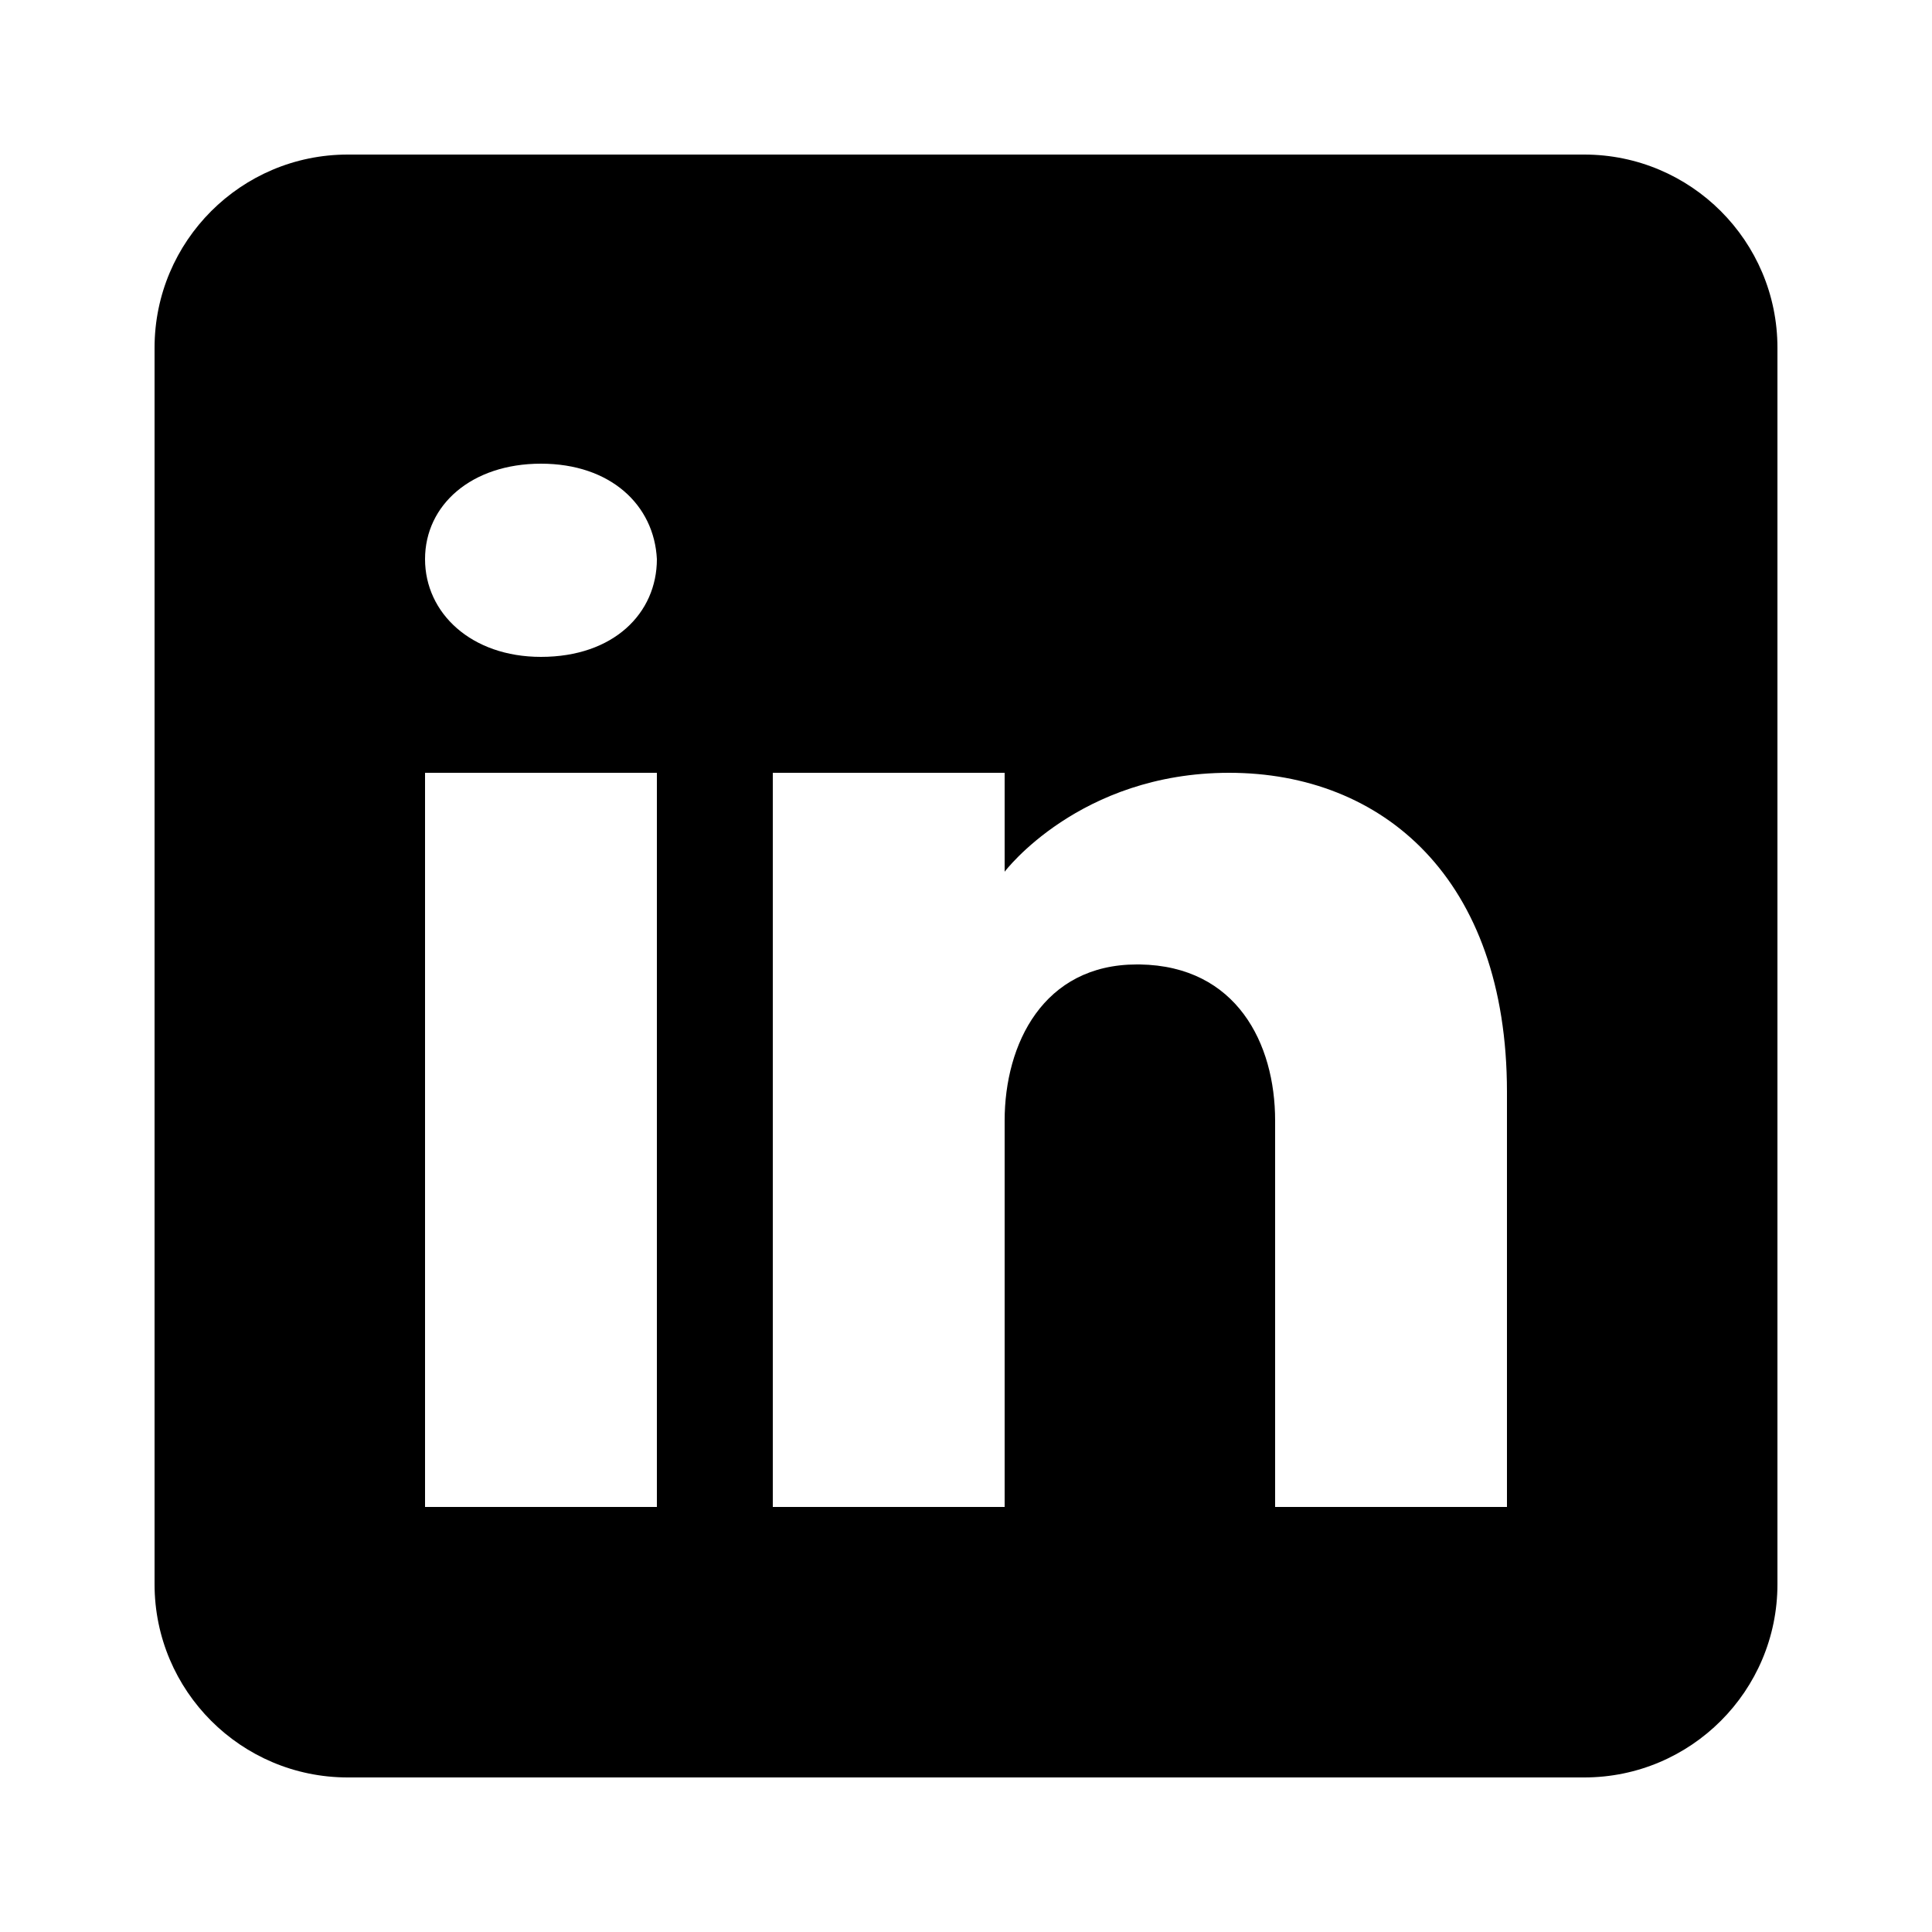
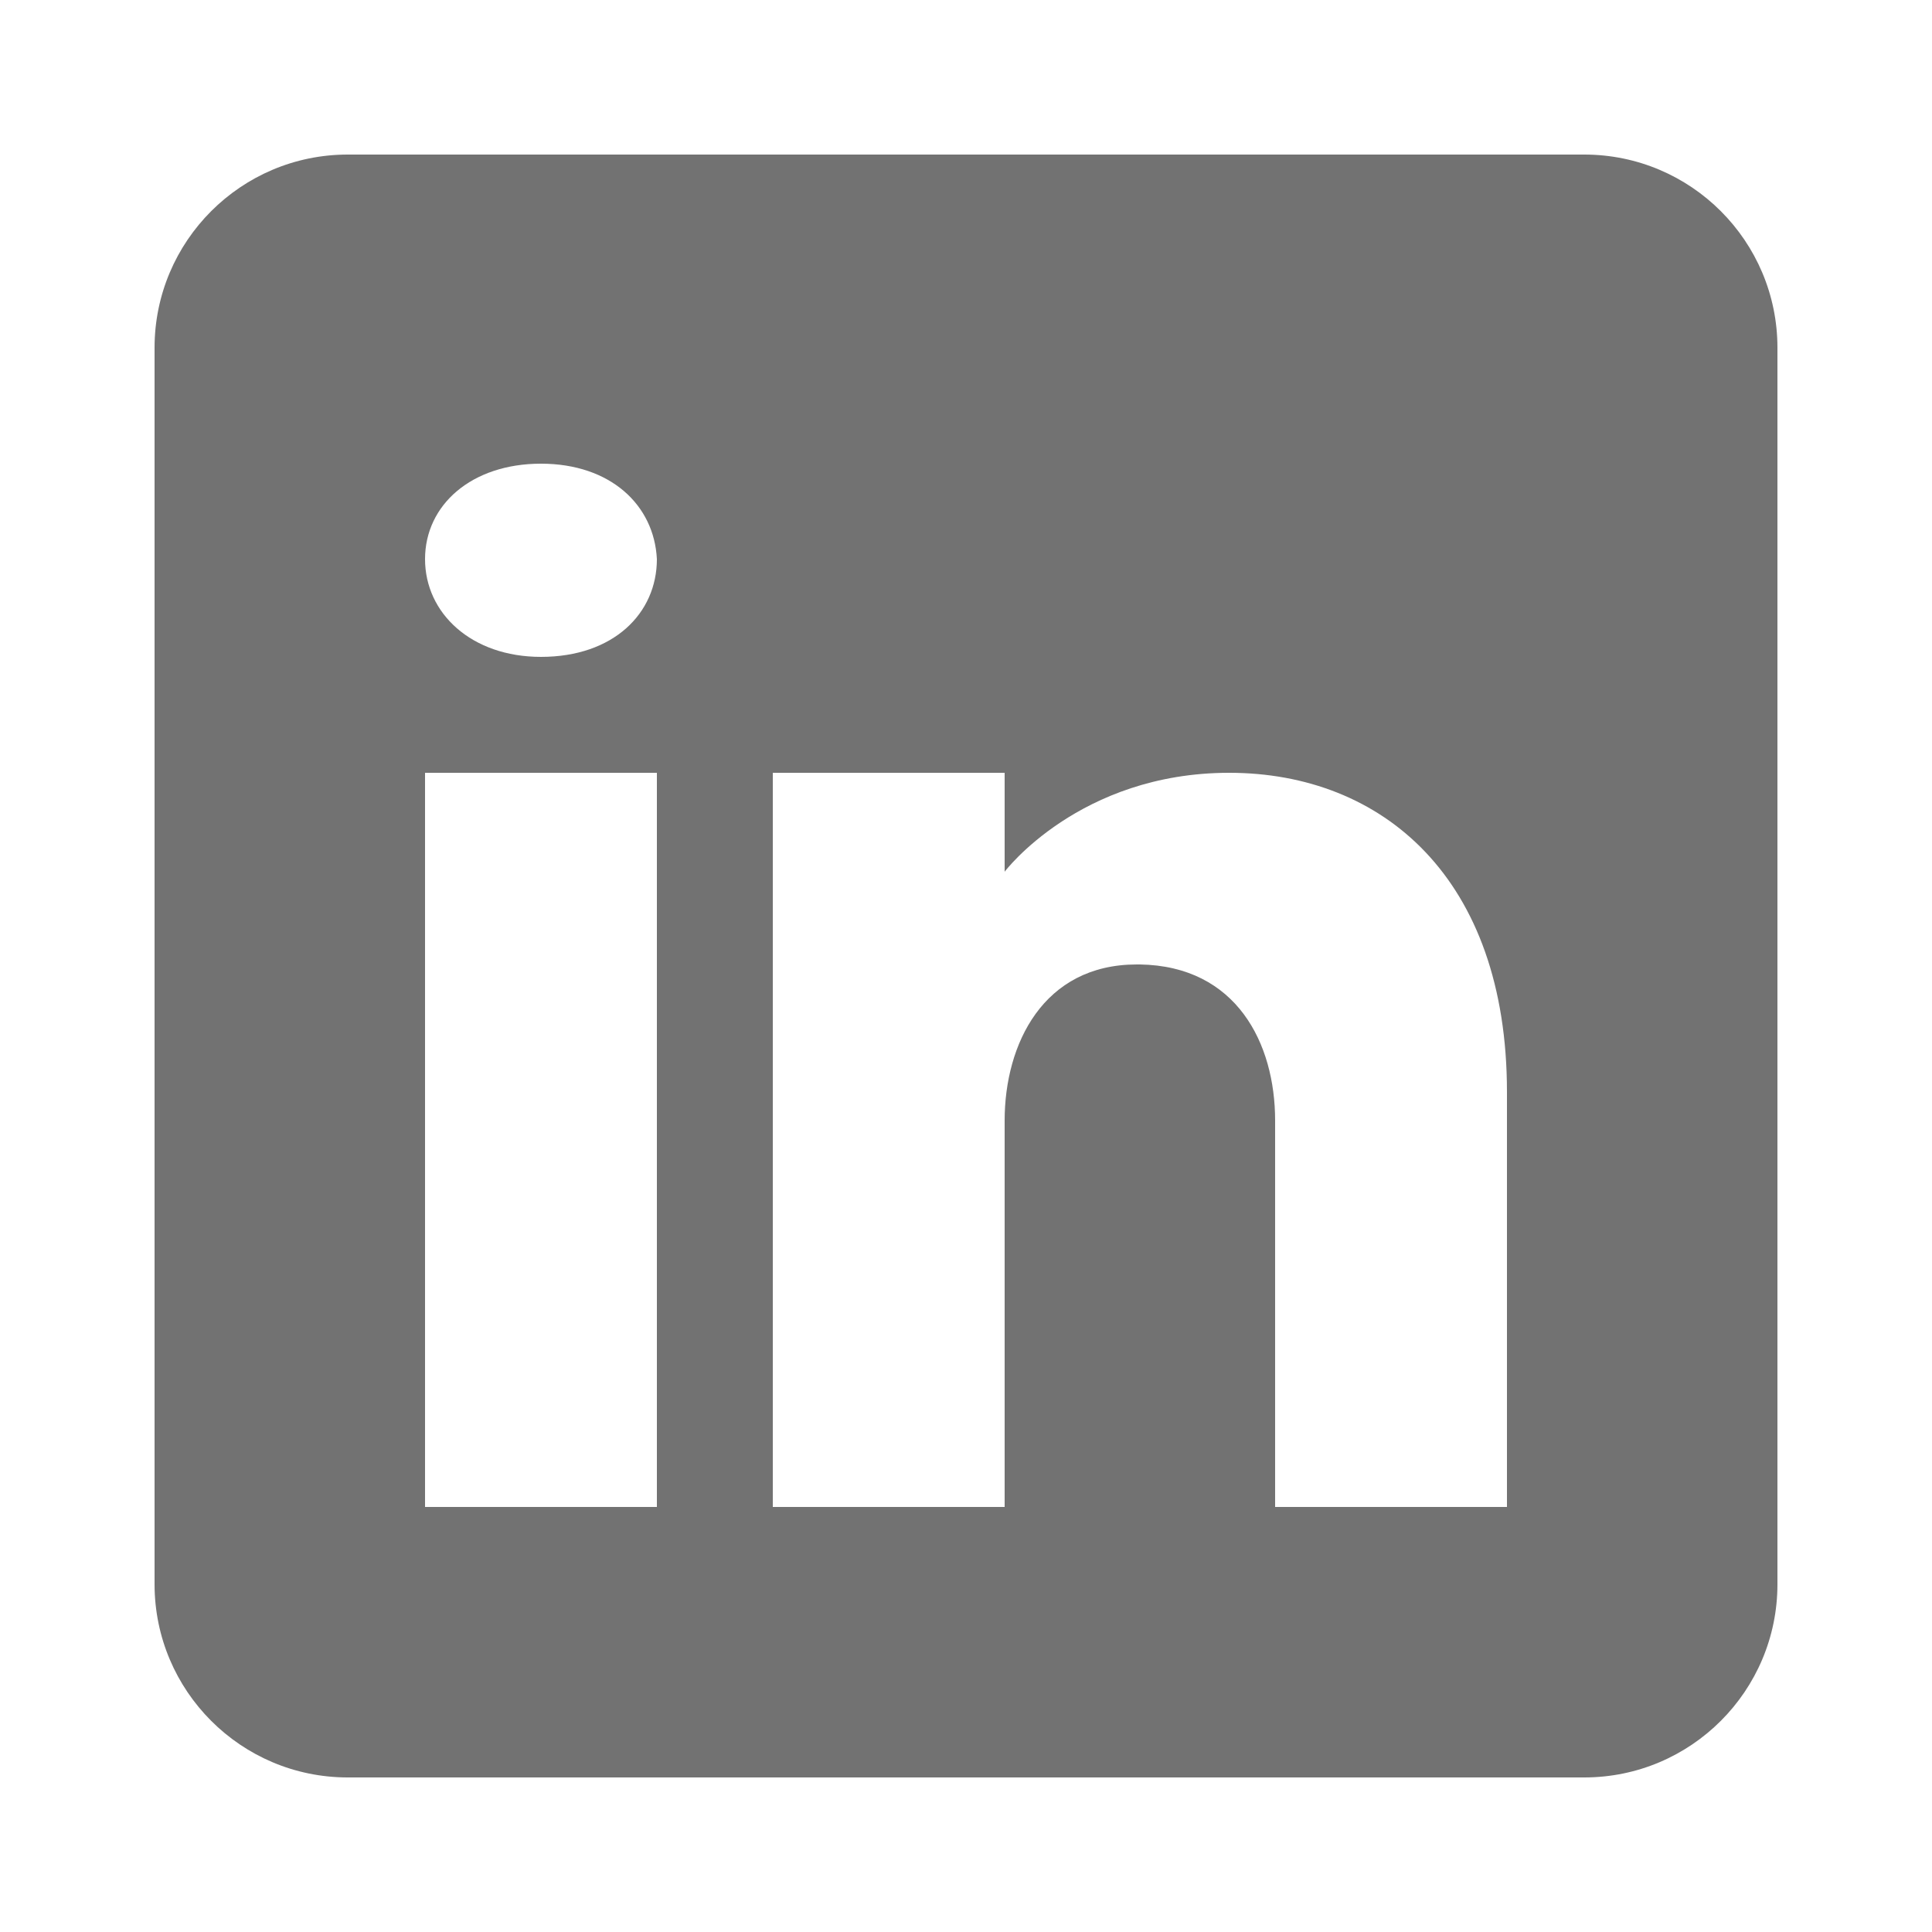
<svg xmlns="http://www.w3.org/2000/svg" viewBox="0 0 50 50">
-   <path d="M41,4H9C6.24,4,4,6.24,4,9v32c0,2.76,2.24,5,5,5h32c2.76,0,5-2.24,5-5V9C46,6.24,43.76,4,41,4z M17,20v19h-6V20H17z M11,14.47c0-1.4,1.2-2.47,3-2.47s2.93,1.07,3,2.47c0,1.4-1.12,2.53-3,2.53C12.2,17,11,15.87,11,14.47z M39,39h-6c0,0,0-9.26,0-10 c0-2-1-4-3.5-4.04h-0.08C27,24.96,26,27.02,26,29c0,0.91,0,10,0,10h-6V20h6v2.56c0,0,1.93-2.56,5.81-2.56 c3.97,0,7.19,2.73,7.19,8.26V39z" />
+   <path d="M41,4H9C6.24,4,4,6.24,4,9v32c0,2.76,2.24,5,5,5h32c2.76,0,5-2.24,5-5V9C46,6.24,43.76,4,41,4z M17,20v19h-6V20H17z M11,14.47c0-1.4,1.2-2.47,3-2.47s2.93,1.07,3,2.47c0,1.4-1.12,2.53-3,2.53C12.2,17,11,15.87,11,14.47z M39,39h-6c0,0,0-9.26,0-10 c0-2-1-4-3.5-4.04h-0.08C27,24.96,26,27.02,26,29c0,0.91,0,10,0,10h-6V20h6v2.56c0,0,1.93-2.56,5.81-2.56 c3.97,0,7.19,2.73,7.19,8.26V39z" fill="#727272" />
</svg>
